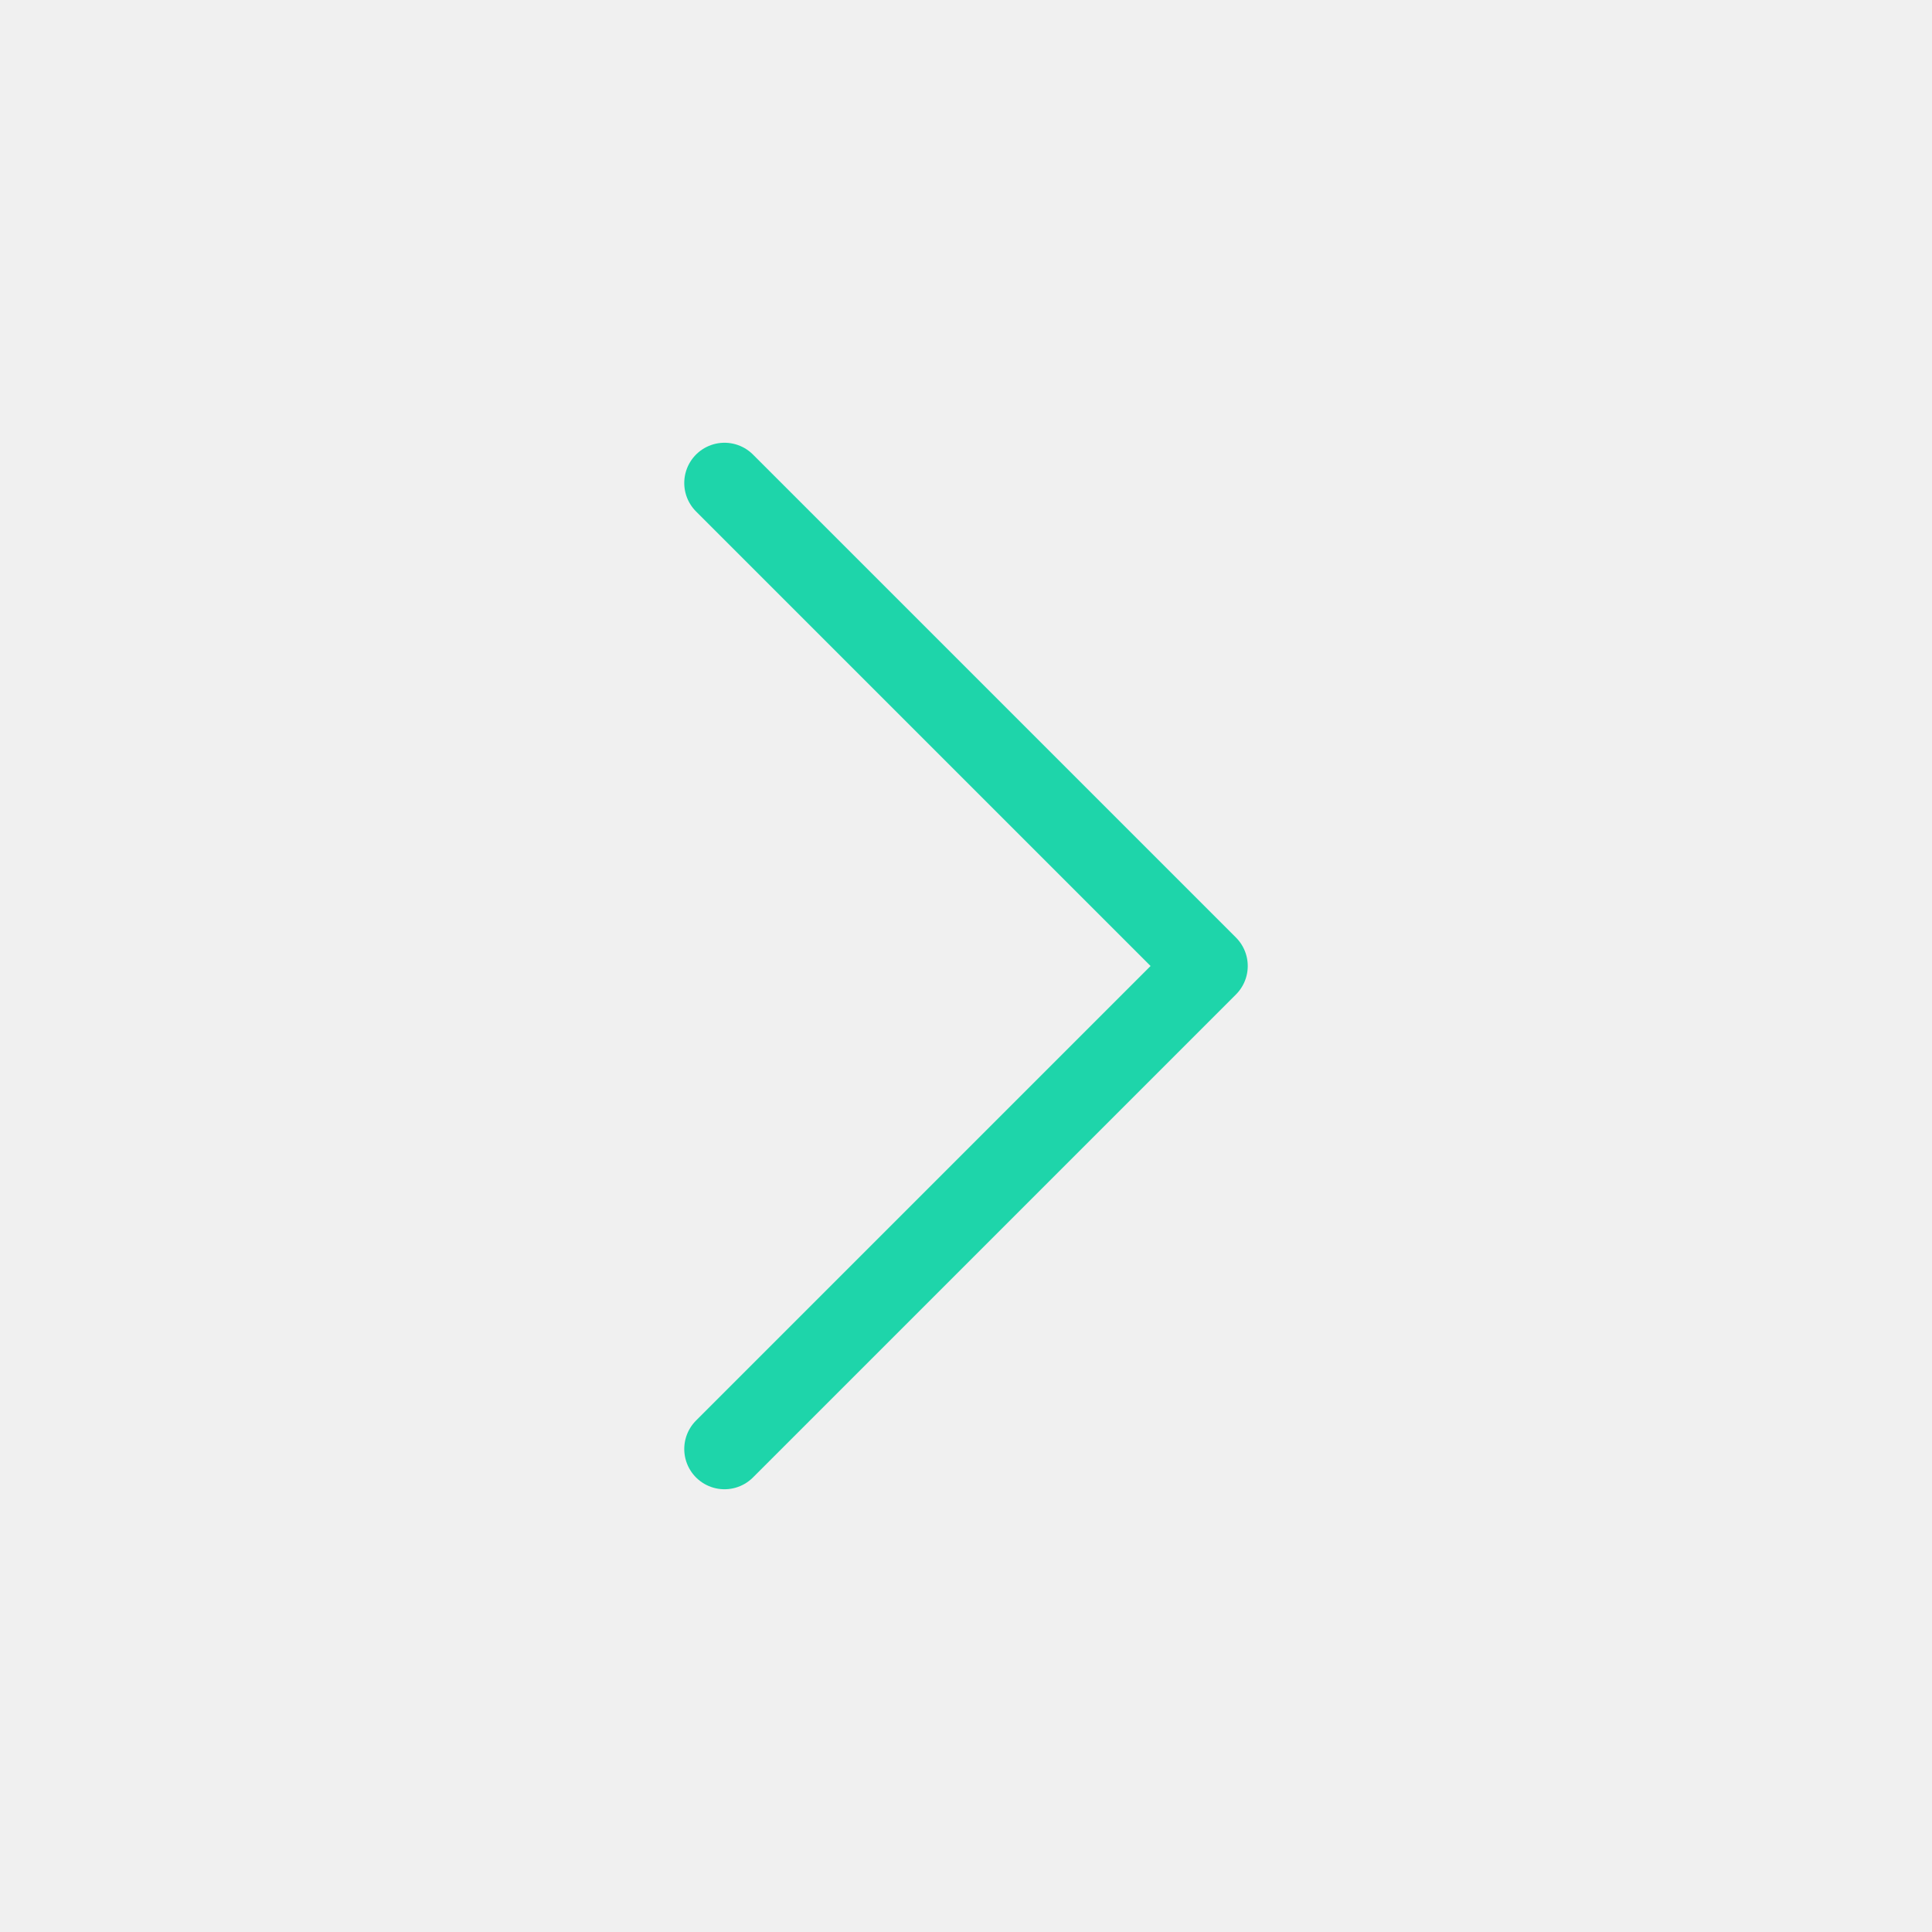
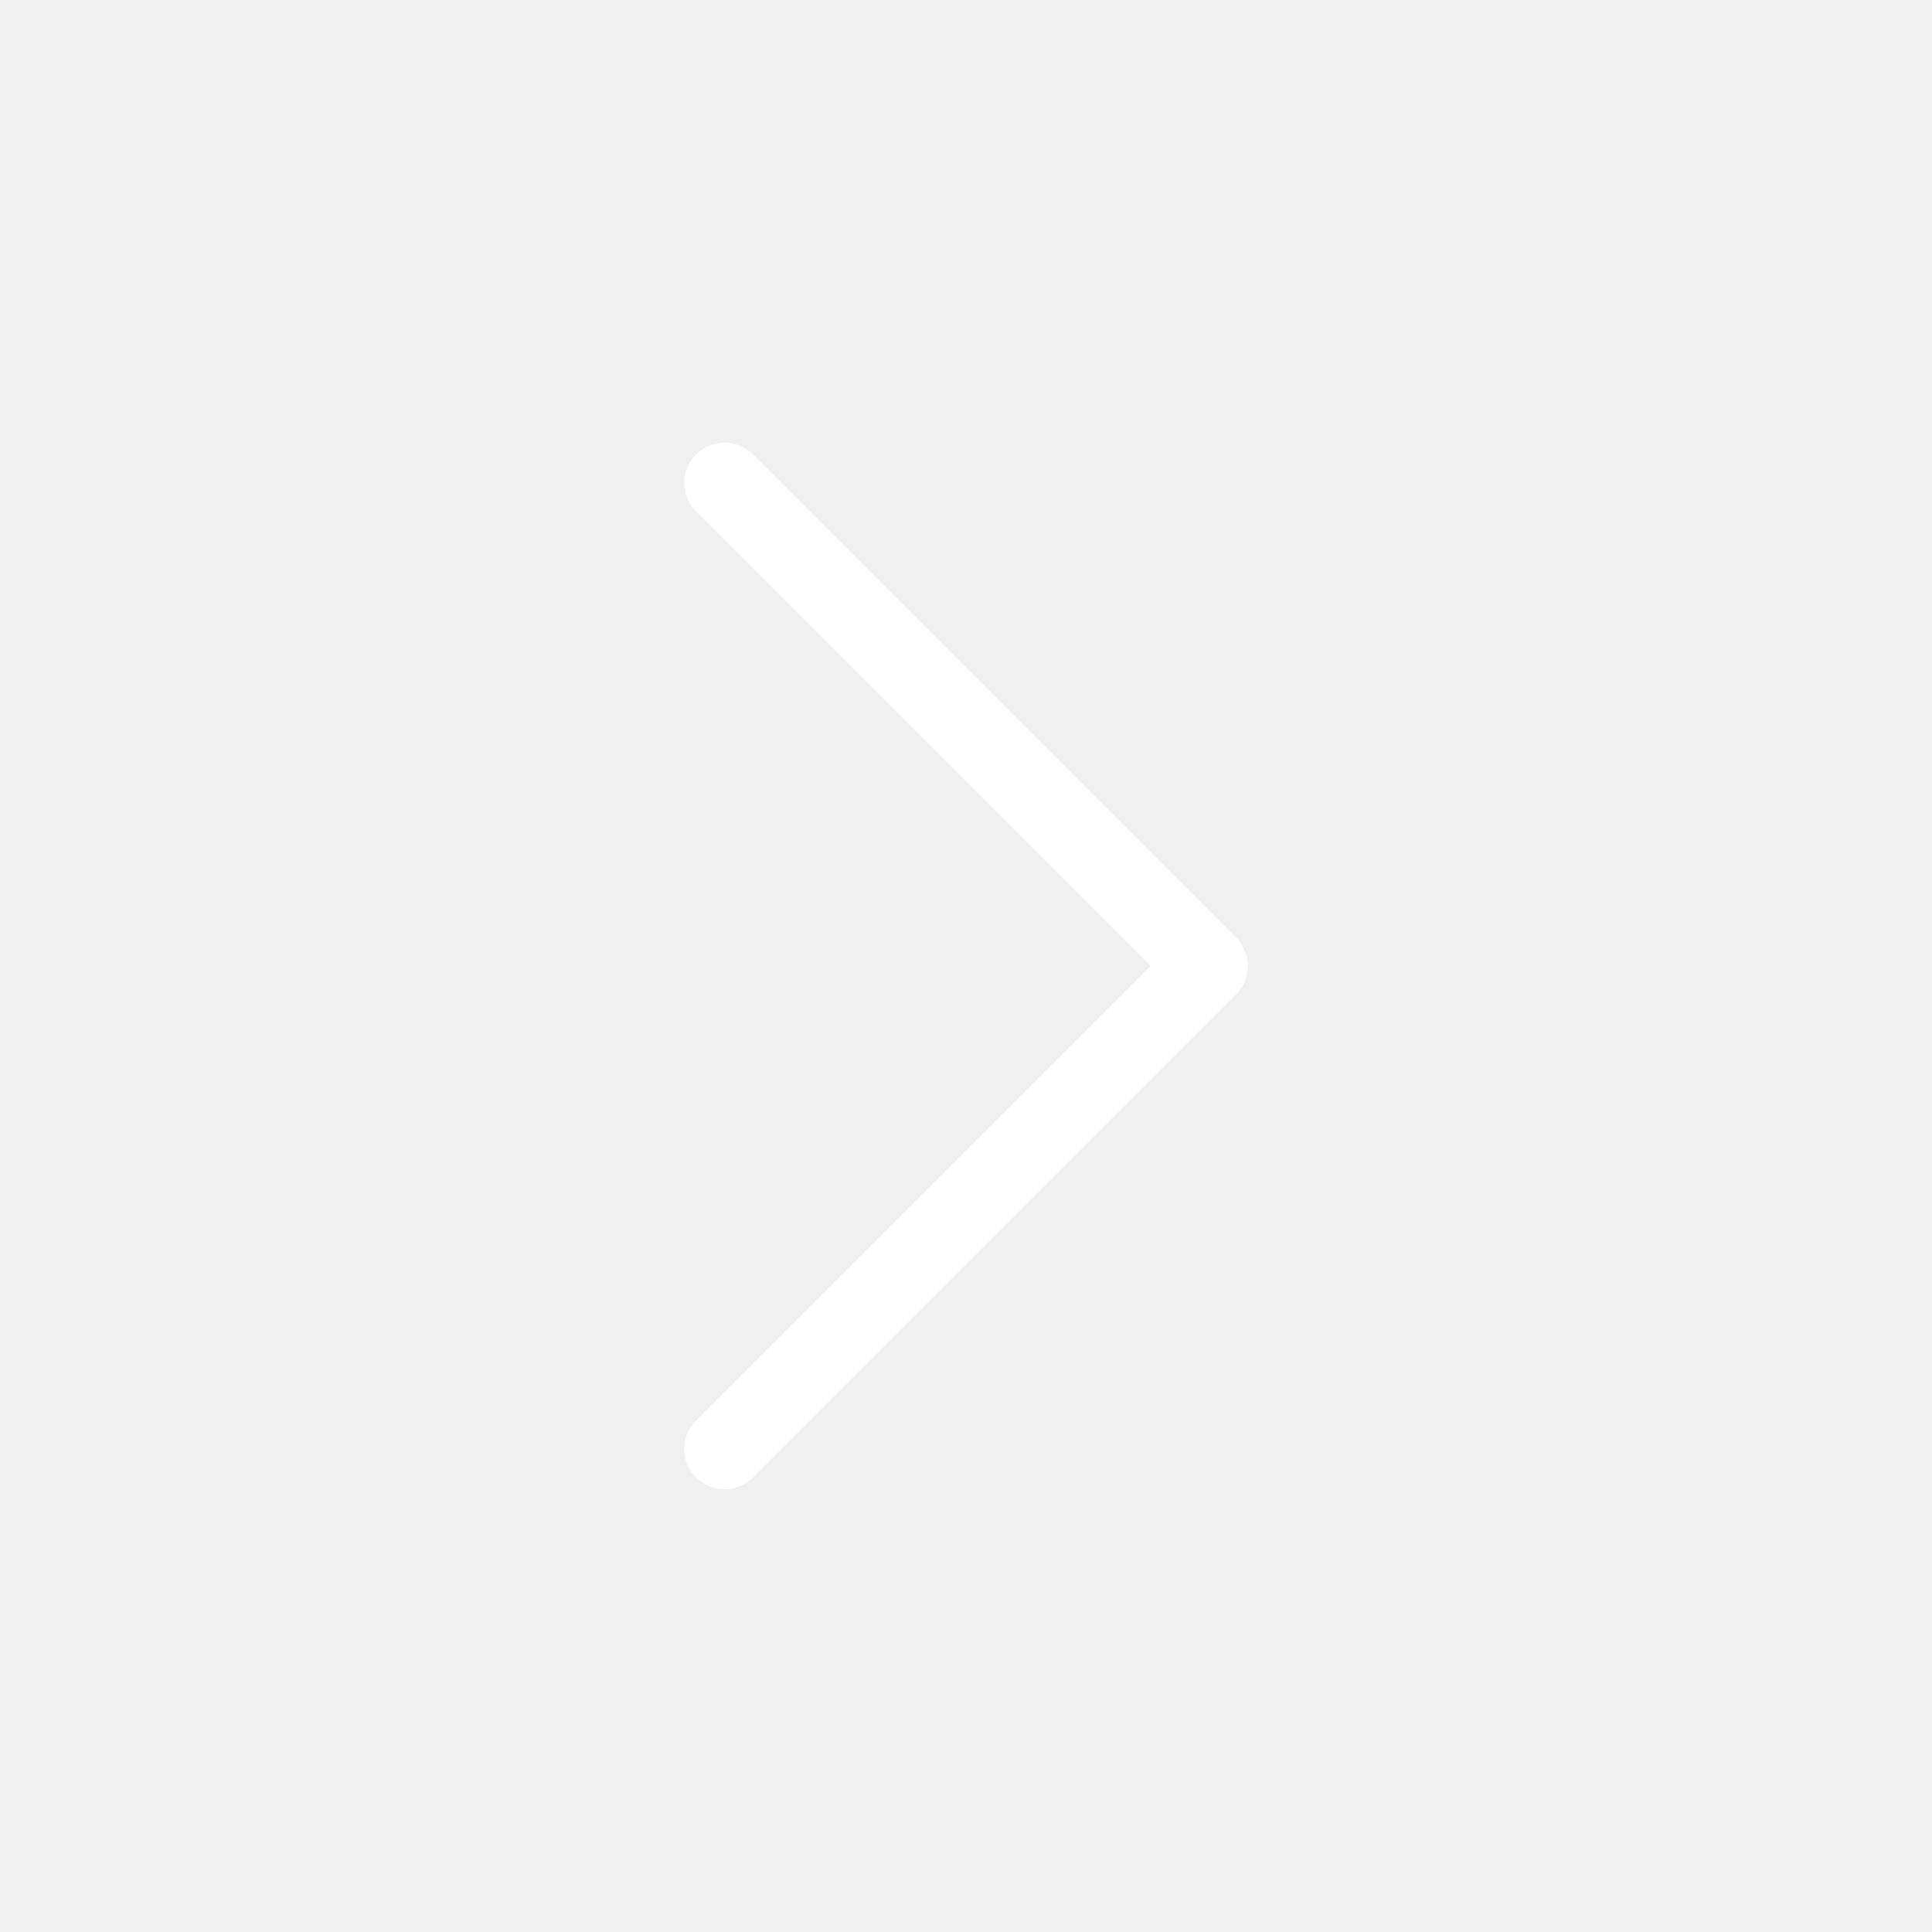
<svg xmlns="http://www.w3.org/2000/svg" viewBox="0 0 24 24" width="32" height="32" fill="#1ed5aa">
-   <path d="M9 6l6 6-6 6" stroke="#1ed5aa" strokeWidth="2" fill="none" stroke-linecap="round" stroke-linejoin="round" />
+   <path d="M9 6l6 6-6 6" stroke="#fff" strokeWidth="2" fill="none" stroke-linecap="round" stroke-linejoin="round" />
</svg>
